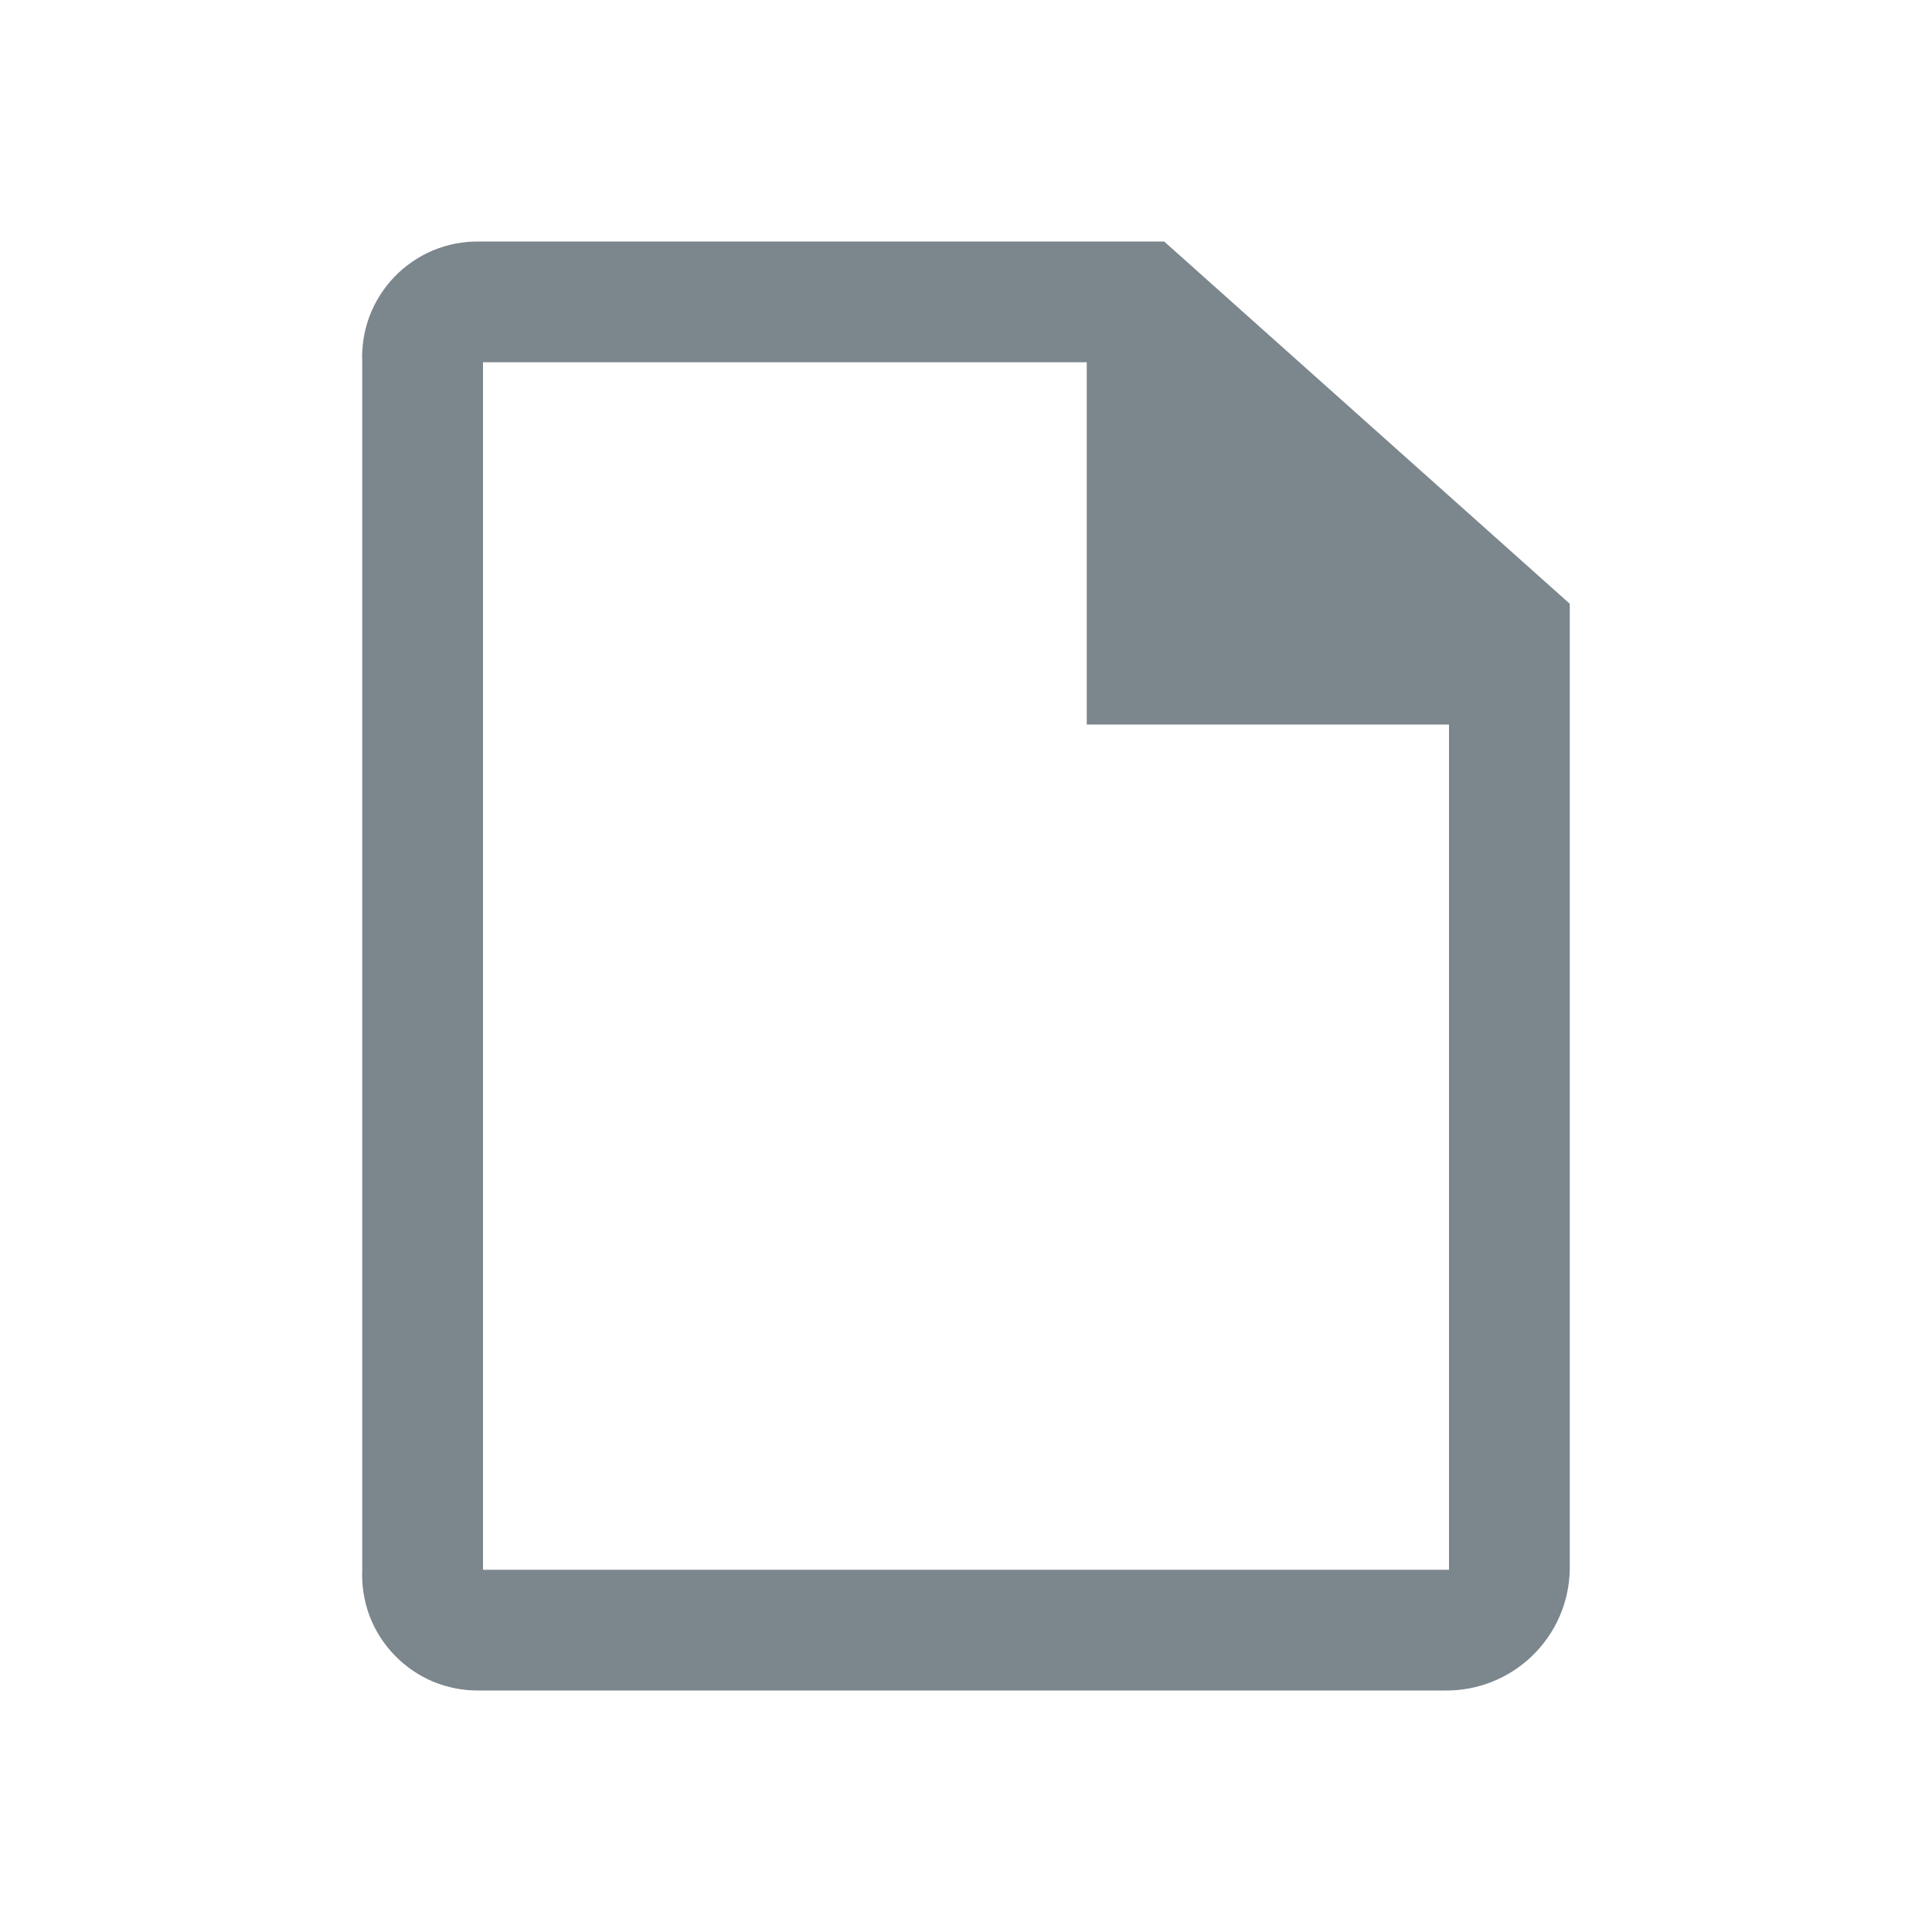
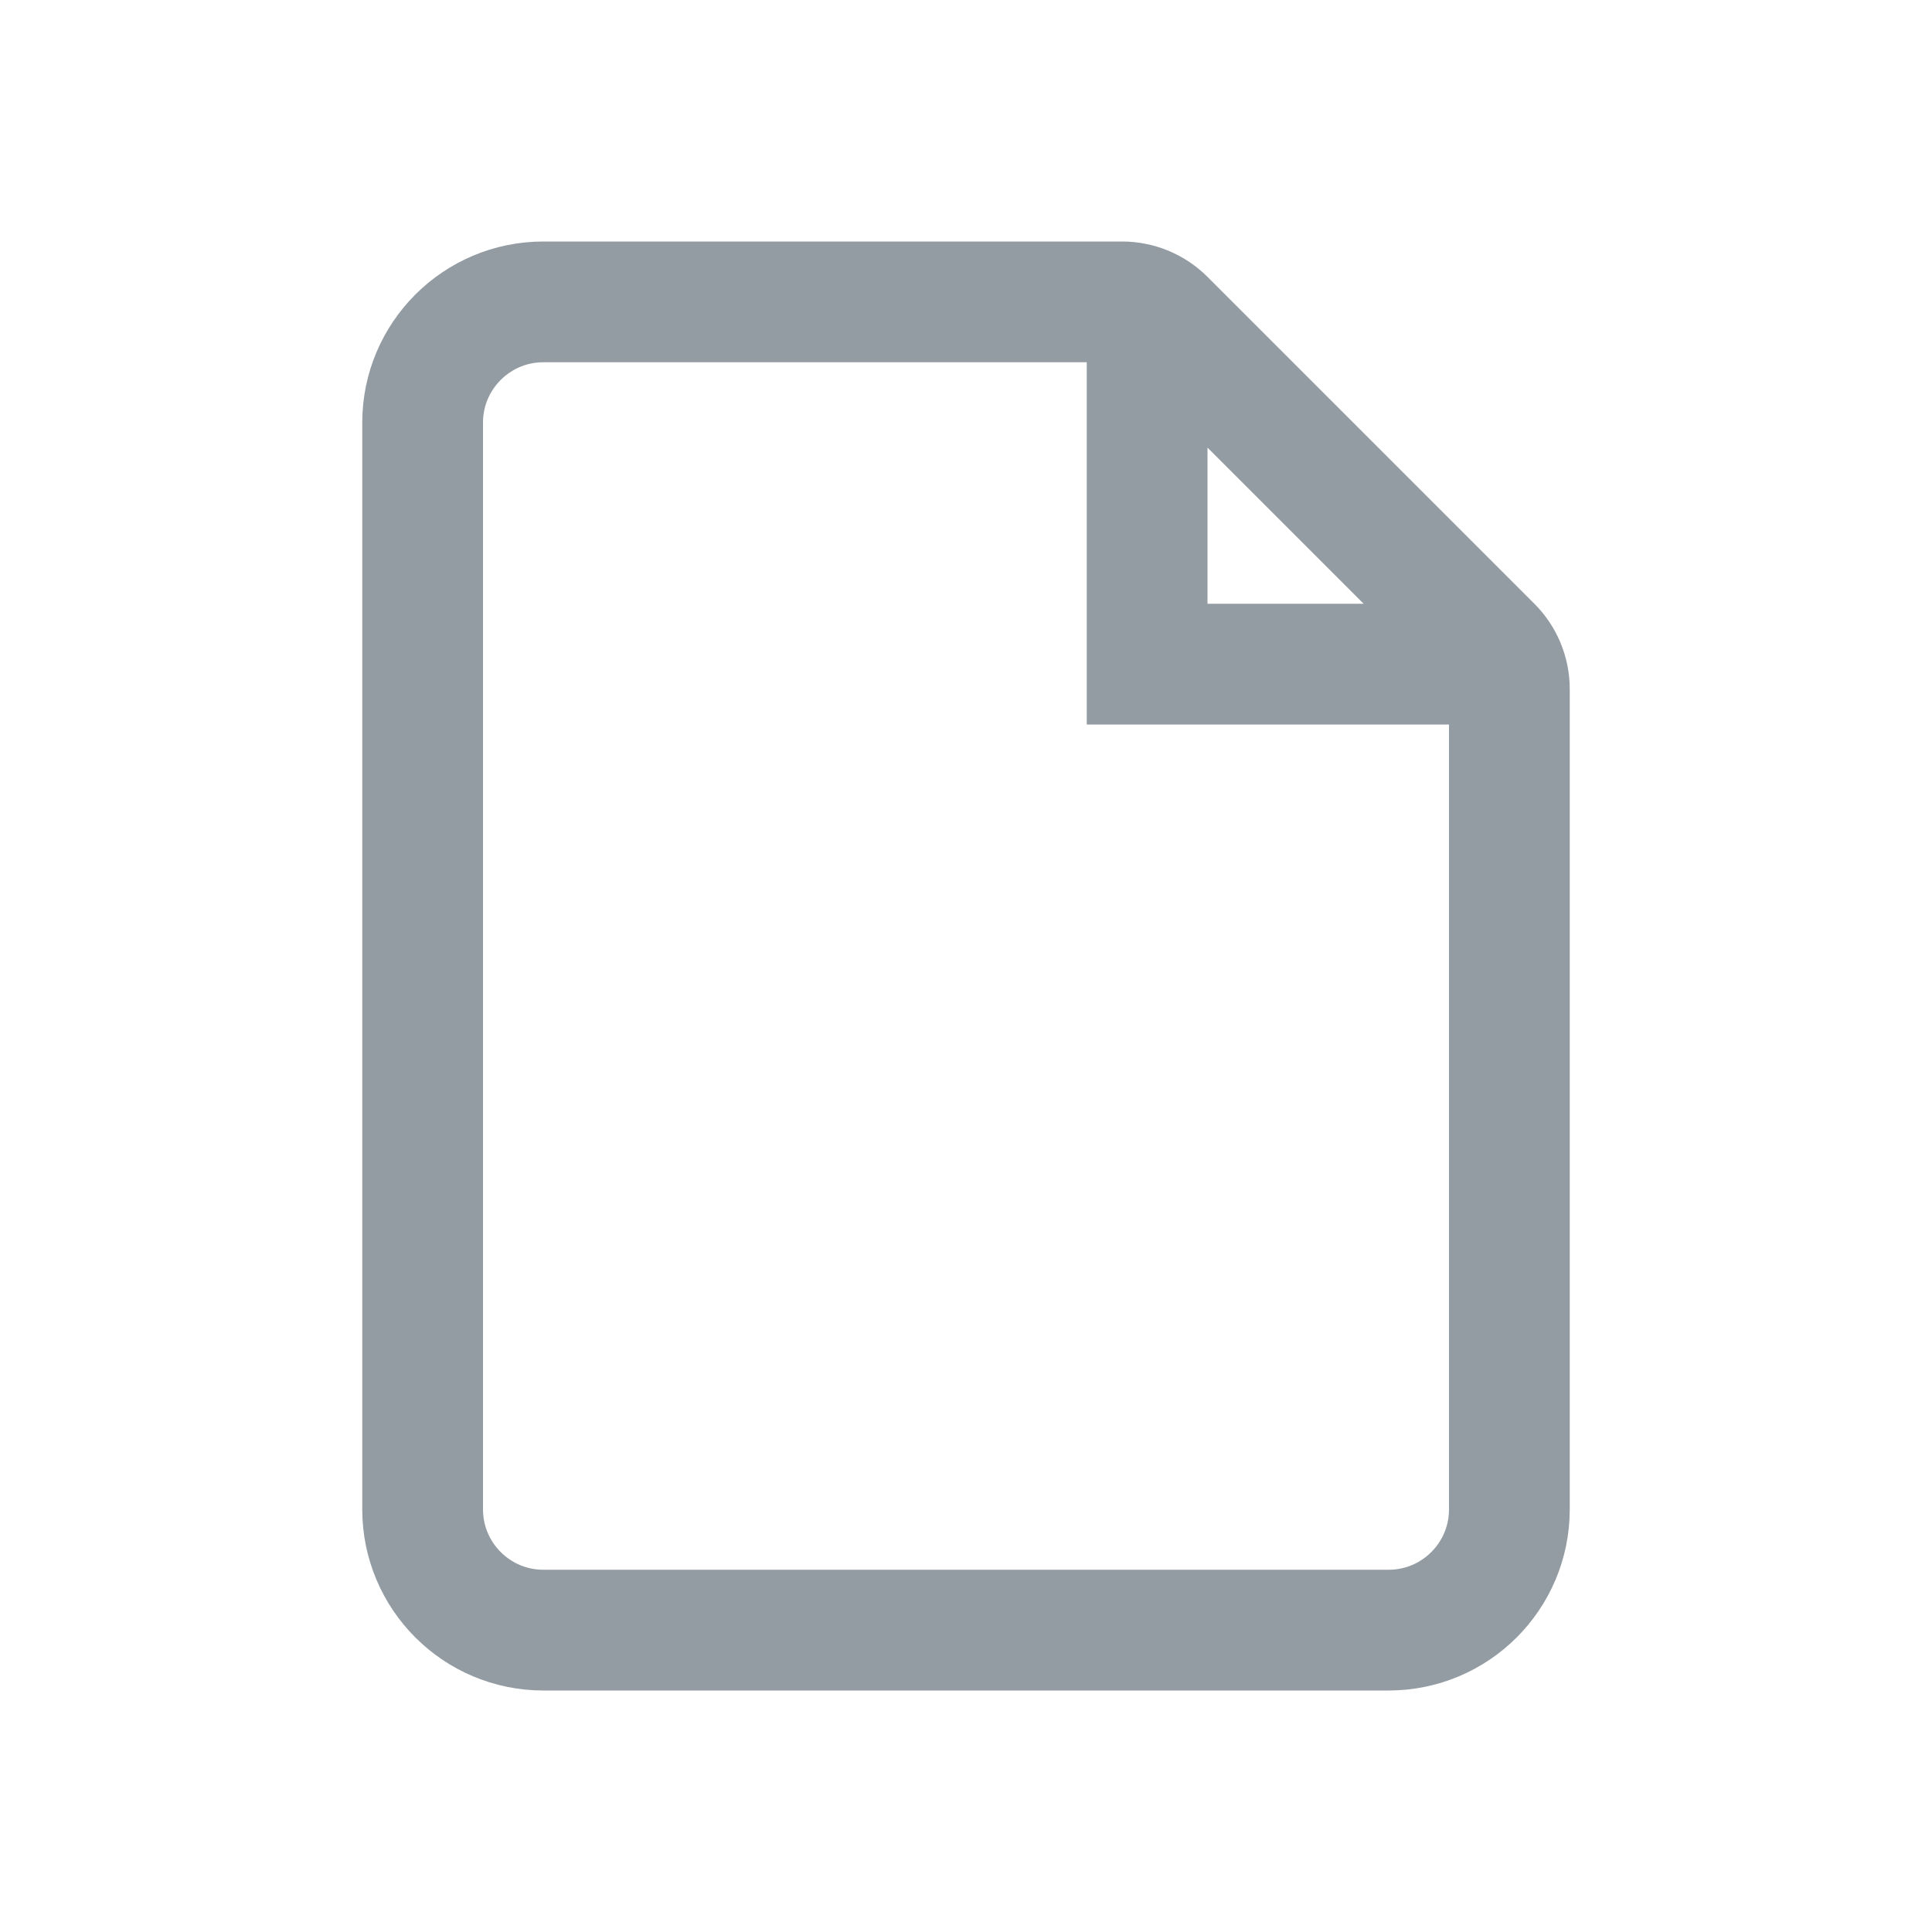
<svg xmlns="http://www.w3.org/2000/svg" width="16" height="16" viewBox="0 0 16 16" fill="none">
-   <path d="M9.641 2H3.964C3.834 1.999 3.705 2.024 3.585 2.074C3.465 2.125 3.357 2.199 3.267 2.292C3.177 2.386 3.106 2.497 3.06 2.619C3.015 2.74 2.994 2.87 3 3V13C2.994 13.13 3.015 13.26 3.06 13.381C3.106 13.503 3.177 13.614 3.267 13.707C3.357 13.801 3.465 13.875 3.585 13.926C3.705 13.976 3.834 14.001 3.964 14H11.964C12.234 14.004 12.494 13.901 12.688 13.714C12.883 13.526 12.995 13.27 13 13V5L9.641 2ZM12 13H4V3H9V6H12V13Z" fill="#7C868D" />
+   <path d="M9.5 3V5.5H12M4.5 13.5H11.5C12.052 13.5 12.5 13.052 12.5 12.5V5.707C12.5 5.574 12.447 5.447 12.354 5.354L9.646 2.646C9.553 2.553 9.425 2.5 9.293 2.5H4.5C3.948 2.5 3.5 2.948 3.5 3.5V12.5C3.5 13.052 3.948 13.5 4.5 13.5Z" stroke="#949CA3" />
</svg>
